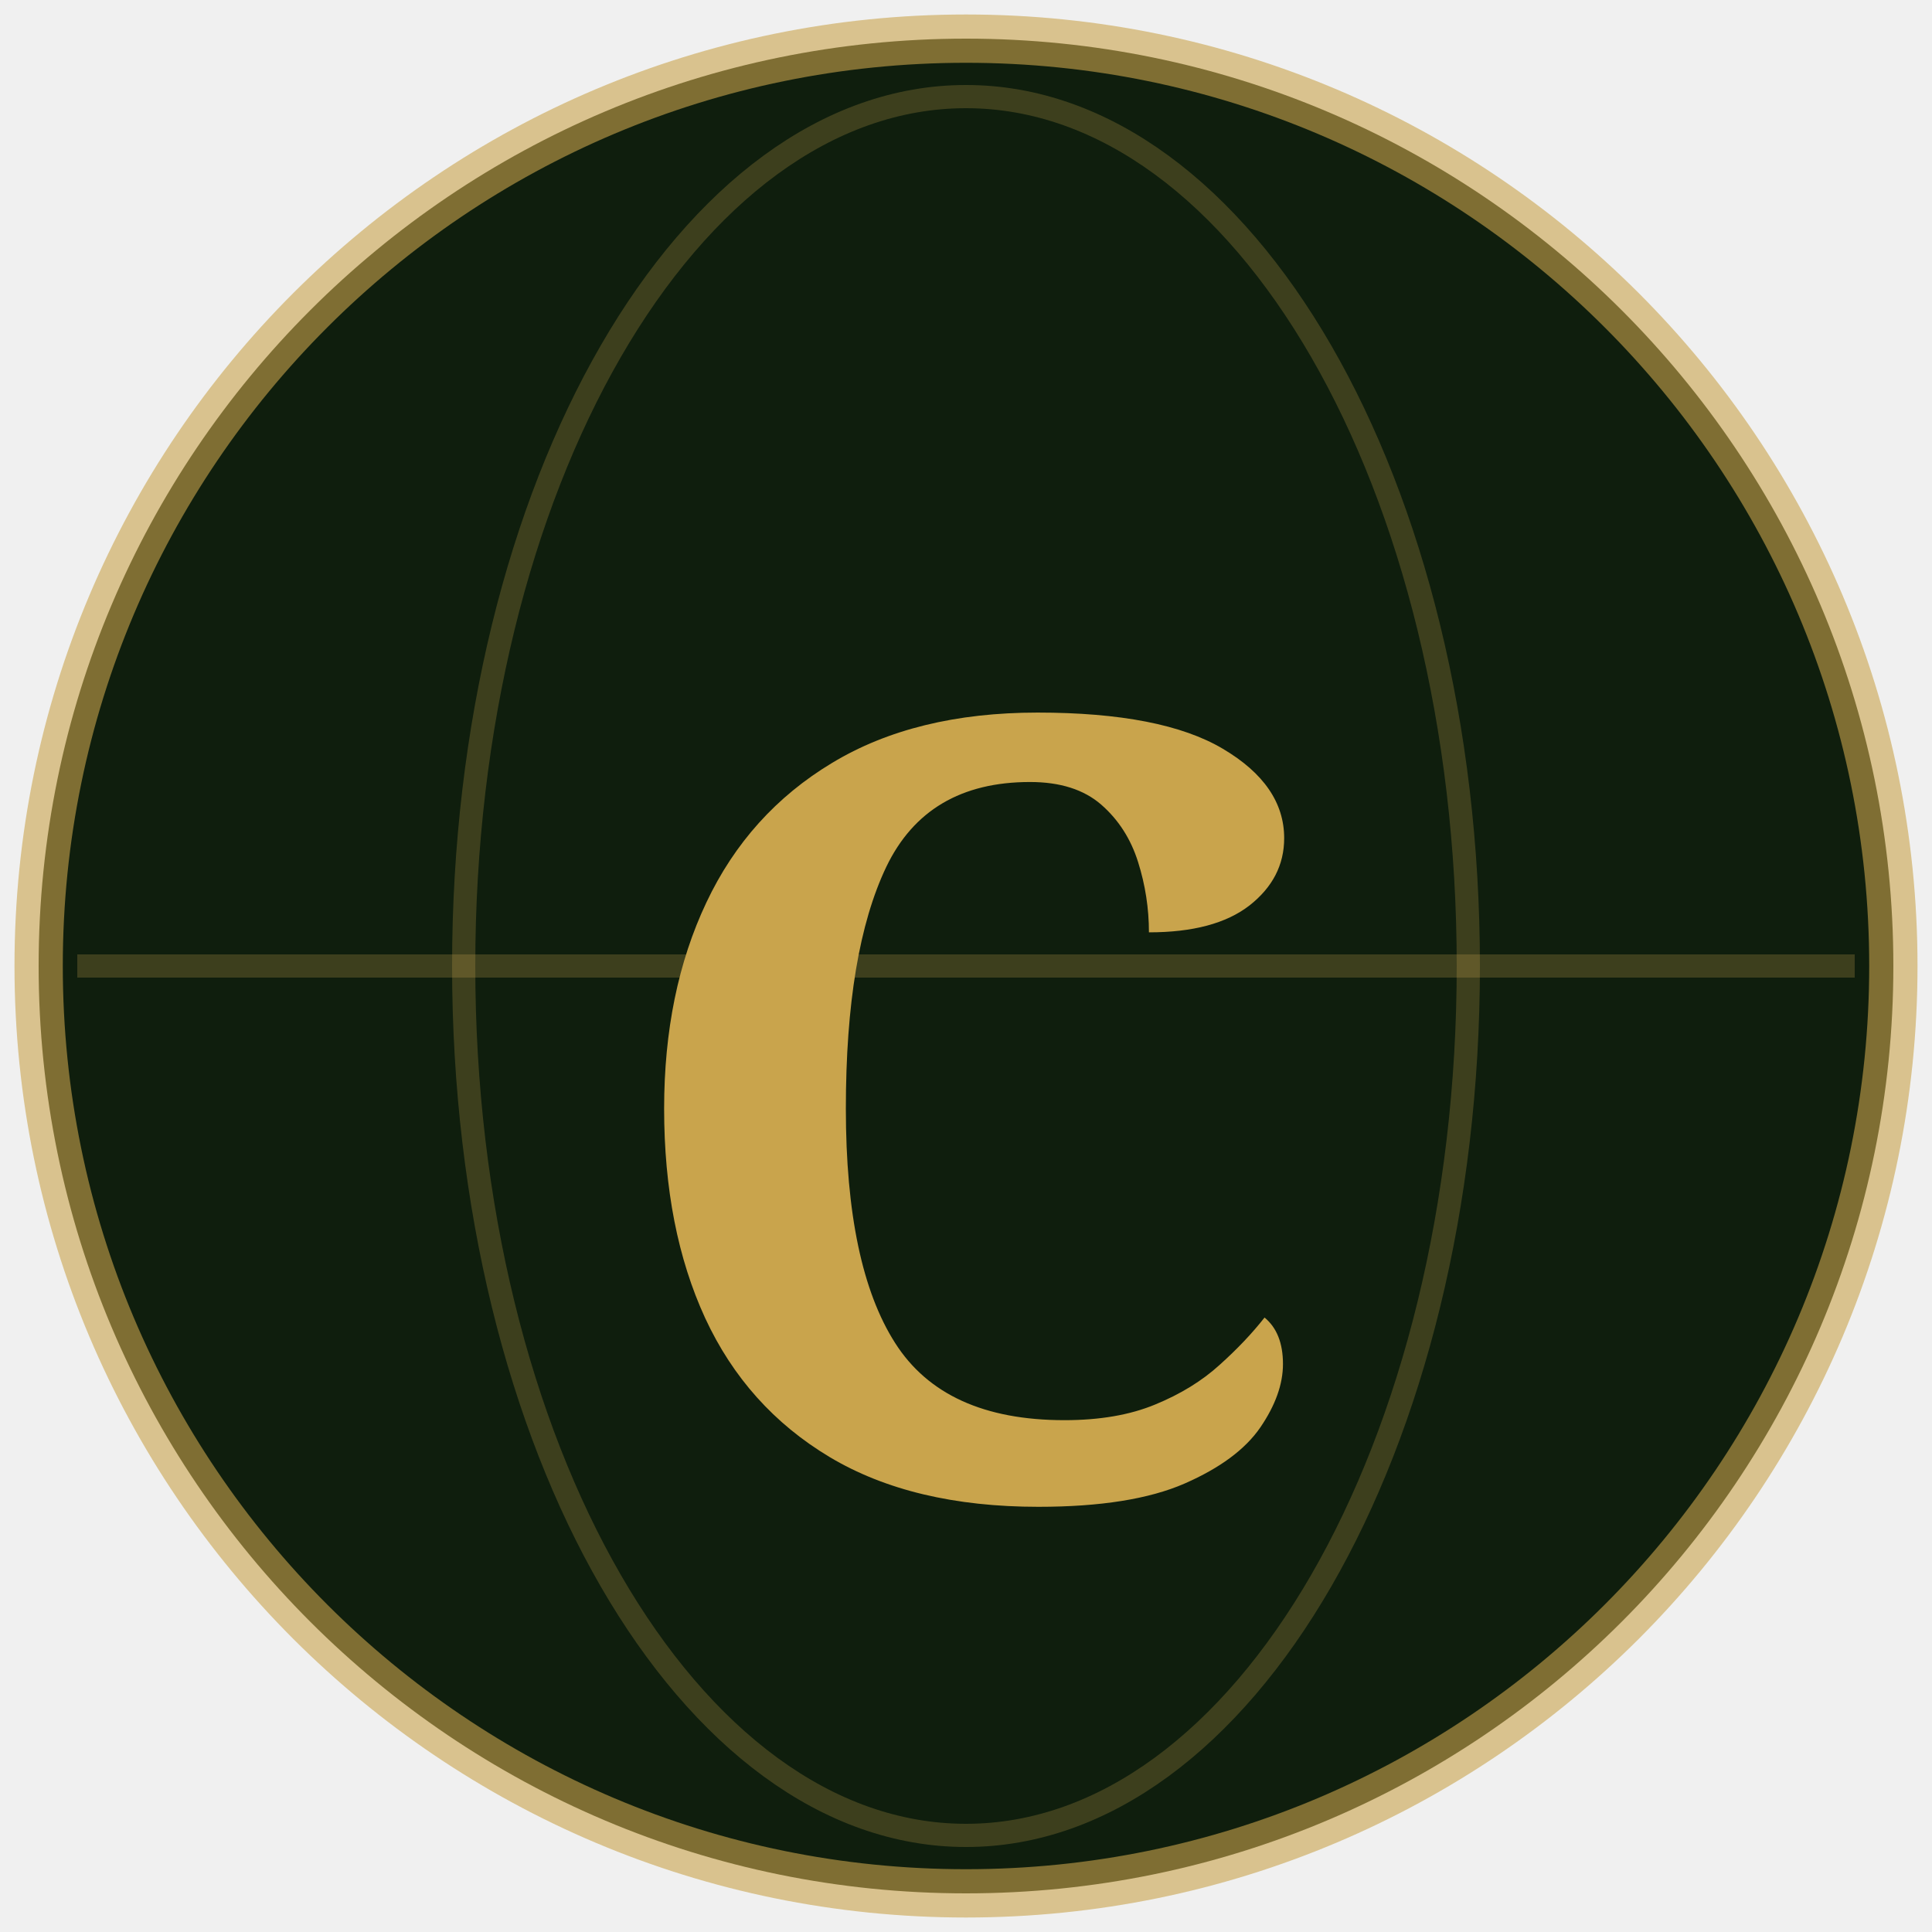
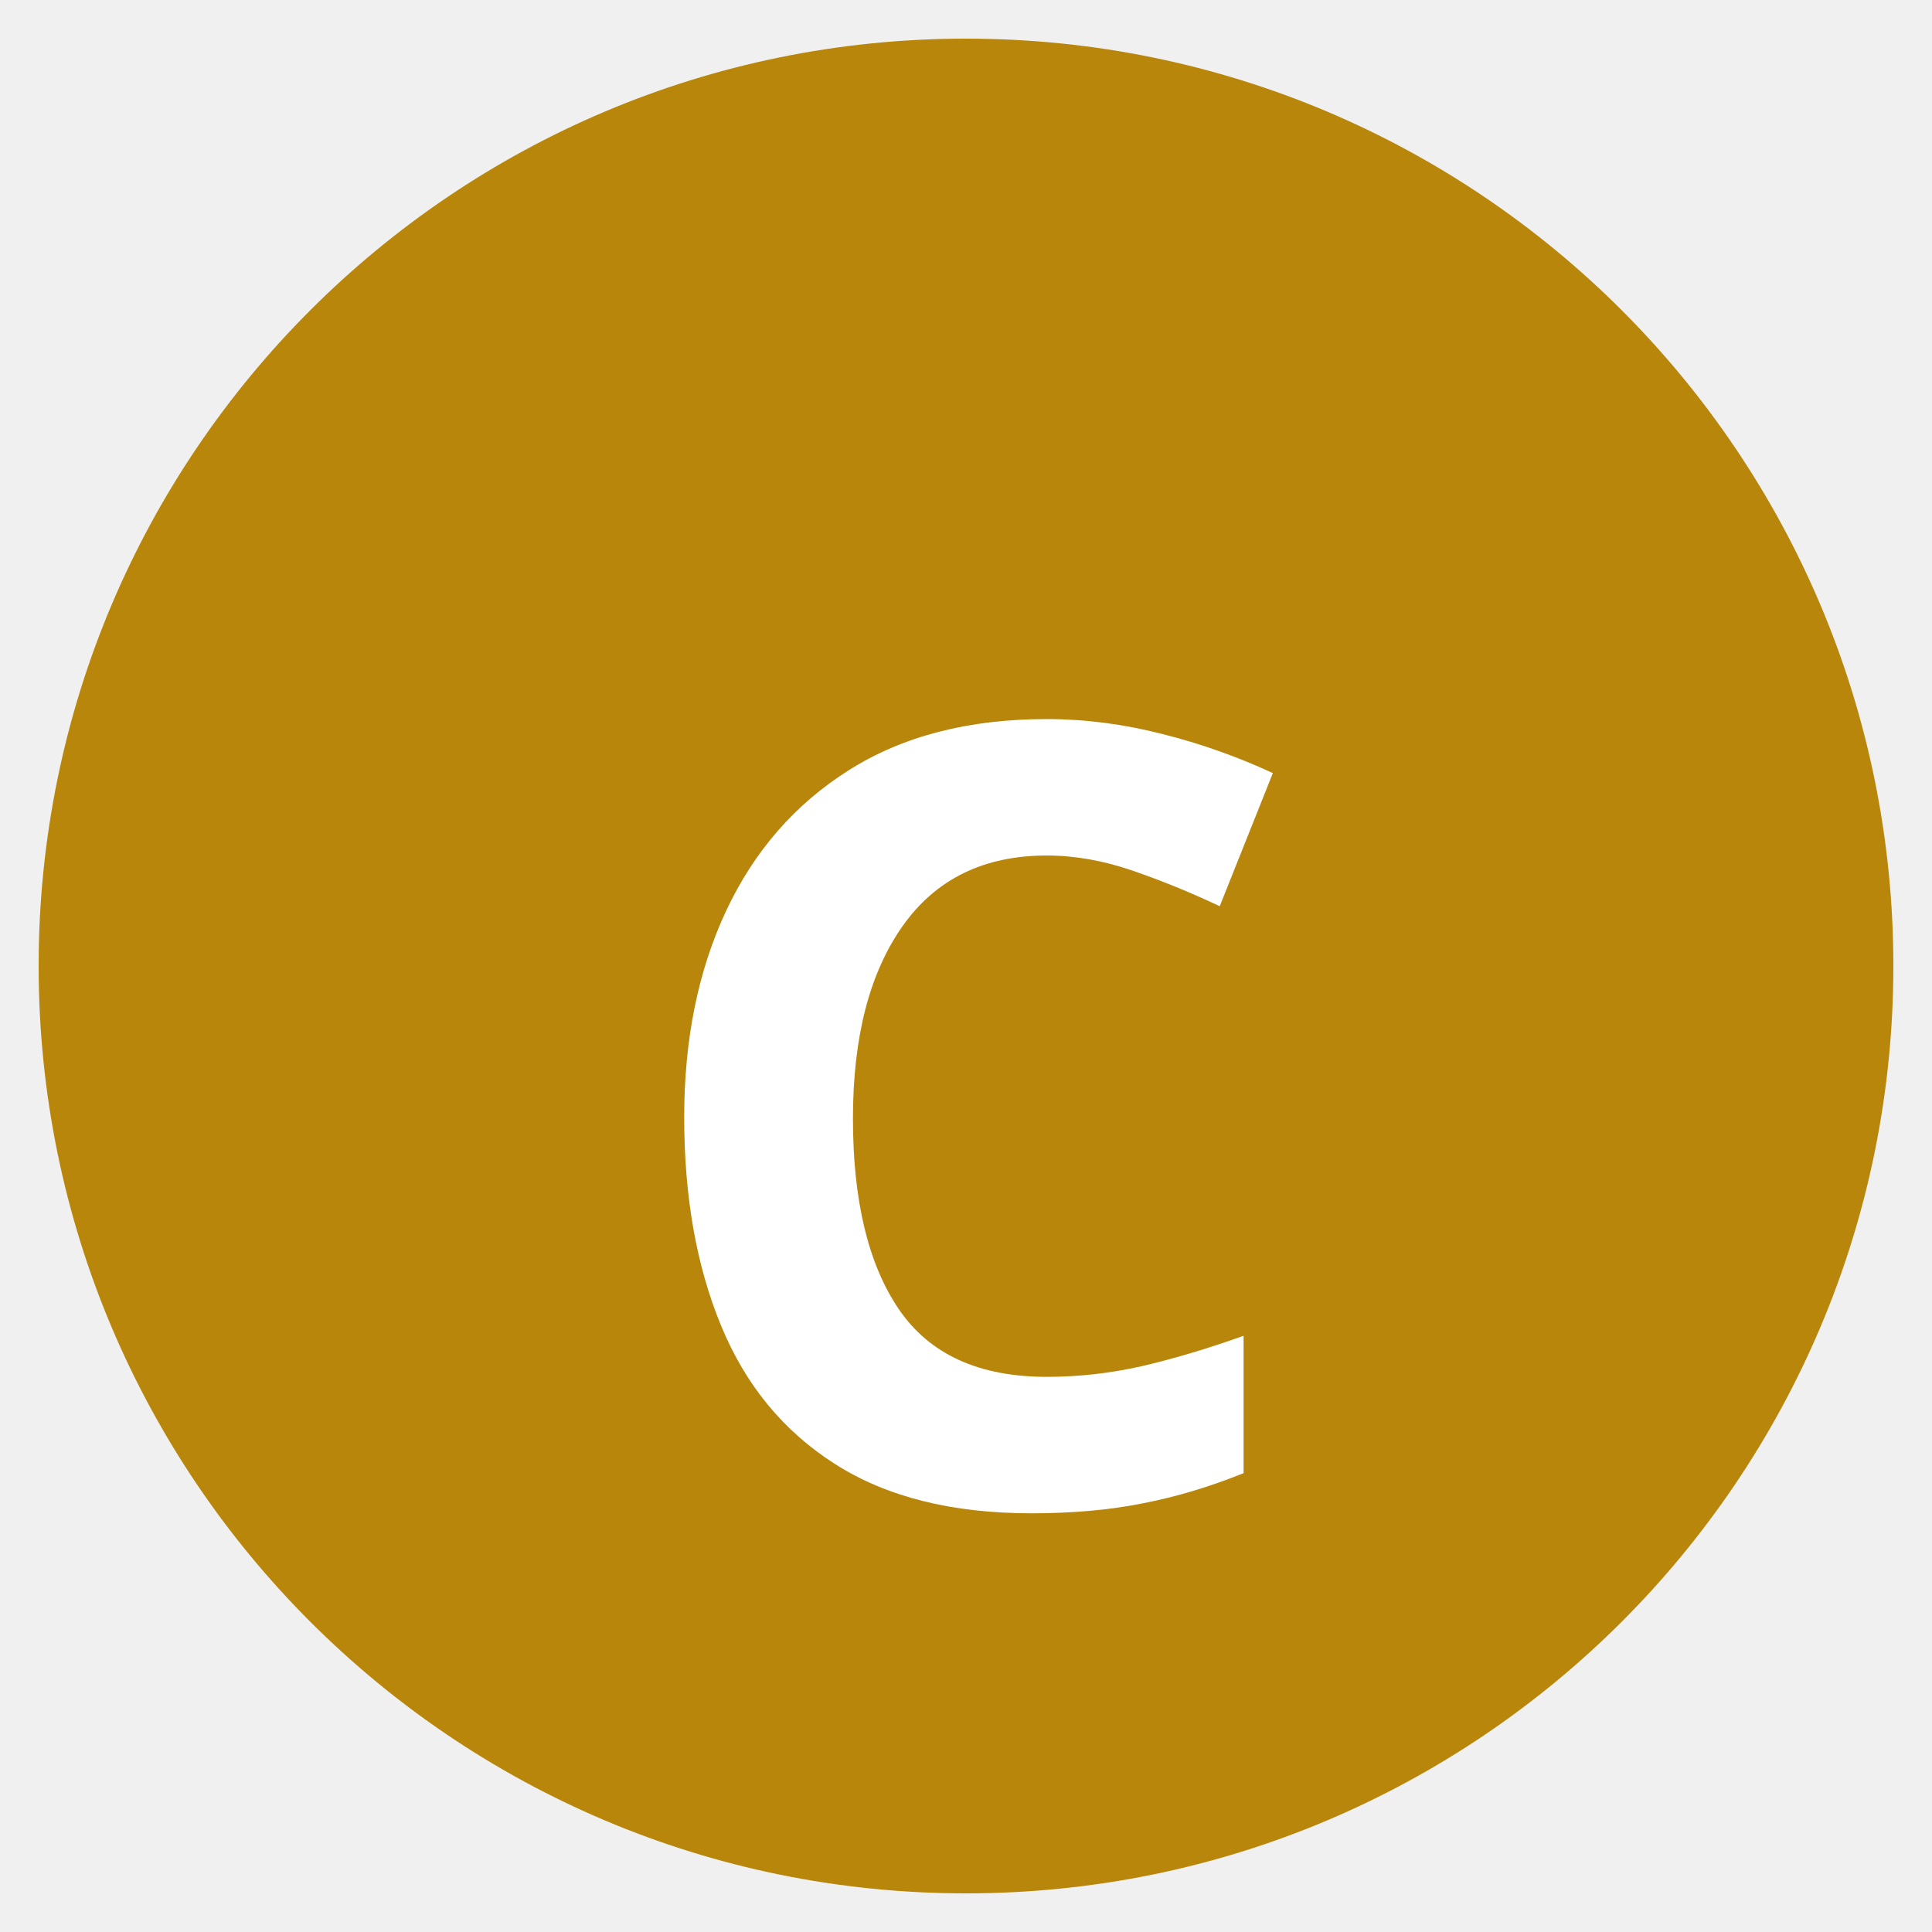
<svg xmlns="http://www.w3.org/2000/svg" viewBox="0 0 100 100">
-   <circle cx="50" cy="50" r="48" fill="#0f1e0d" />
-   <circle cx="50" cy="50" r="48" fill="none" stroke="#c9a44c" stroke-width="2.5" opacity="0.6" />
-   <text x="50" y="58" text-anchor="middle" dominant-baseline="middle" font-size="56" font-family="Georgia, serif" font-weight="700" fill="#c9a44c">C</text>
-   <ellipse cx="50" cy="50" rx="26" ry="45" fill="none" stroke="#c9a44c" stroke-width="1.2" opacity="0.25" />
-   <line x1="4" y1="50" x2="96" y2="50" stroke="#c9a44c" stroke-width="1.2" opacity="0.25" />
+   <circle cx="50" cy="50" r="48" fill="#b8860b" />
+   <text x="50" y="58" text-anchor="middle" dominant-baseline="middle" font-size="56" font-family="system-ui, sans-serif" font-weight="800" fill="white">C</text>
</svg>
